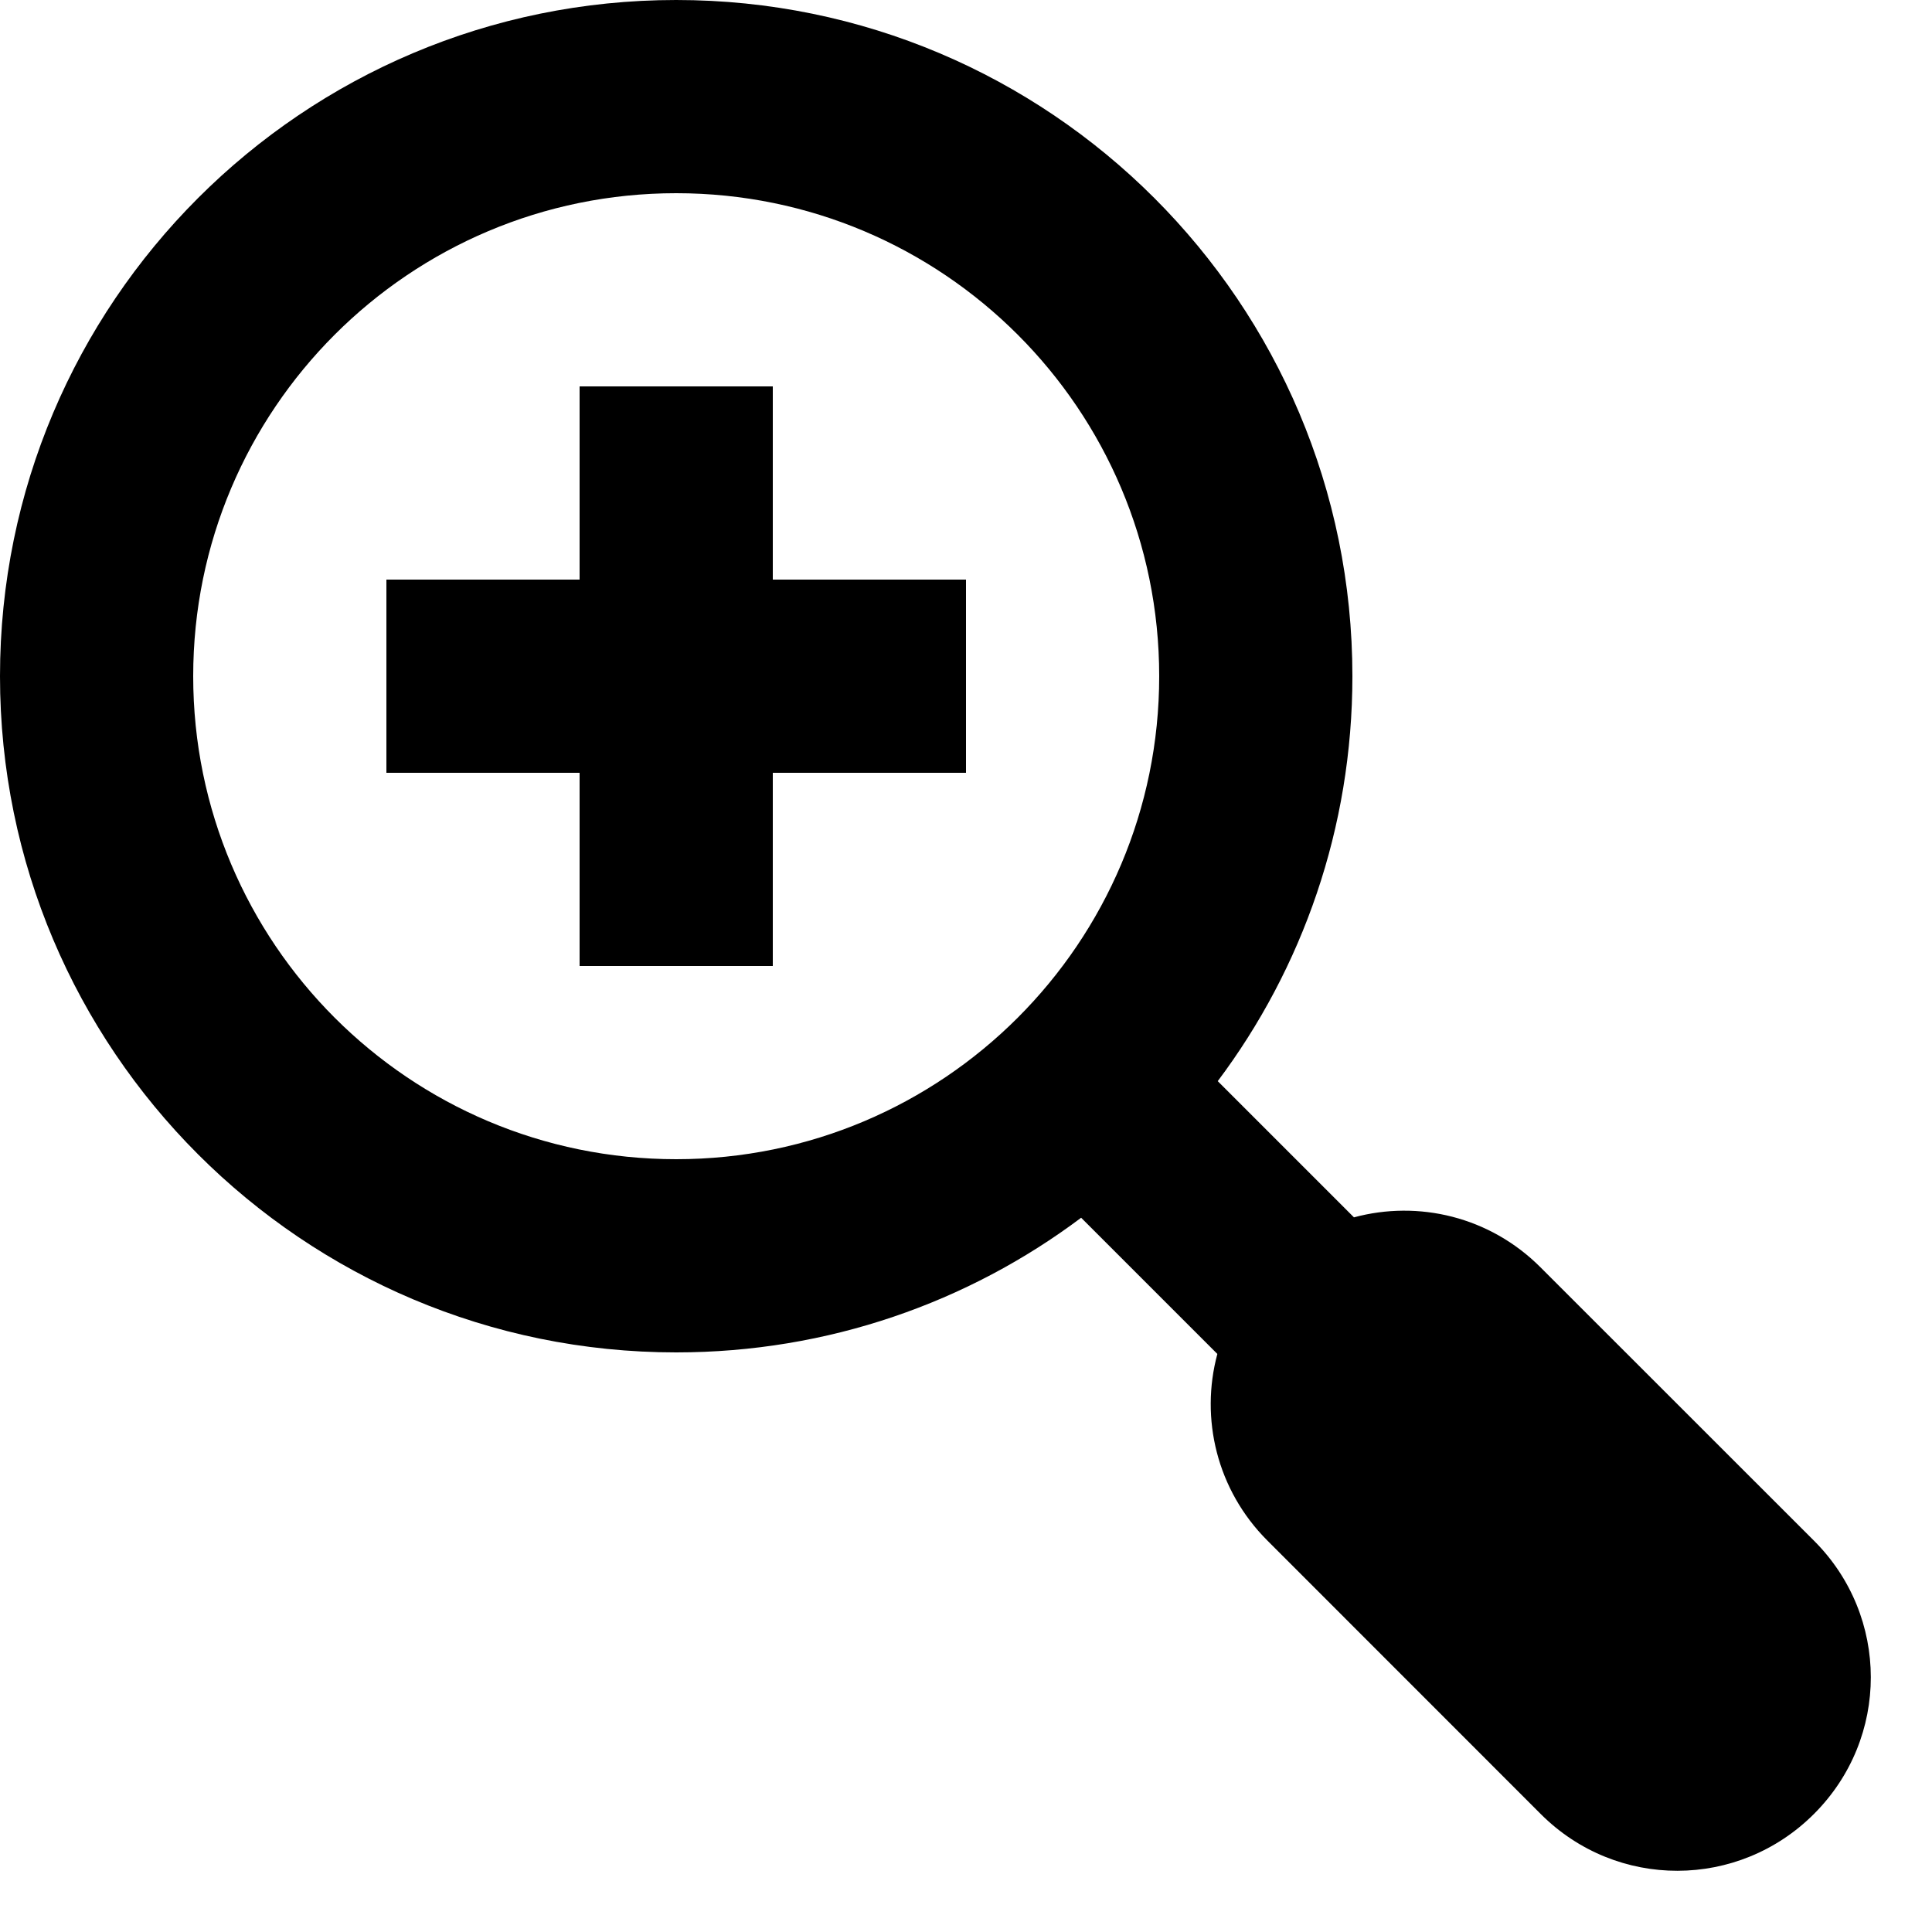
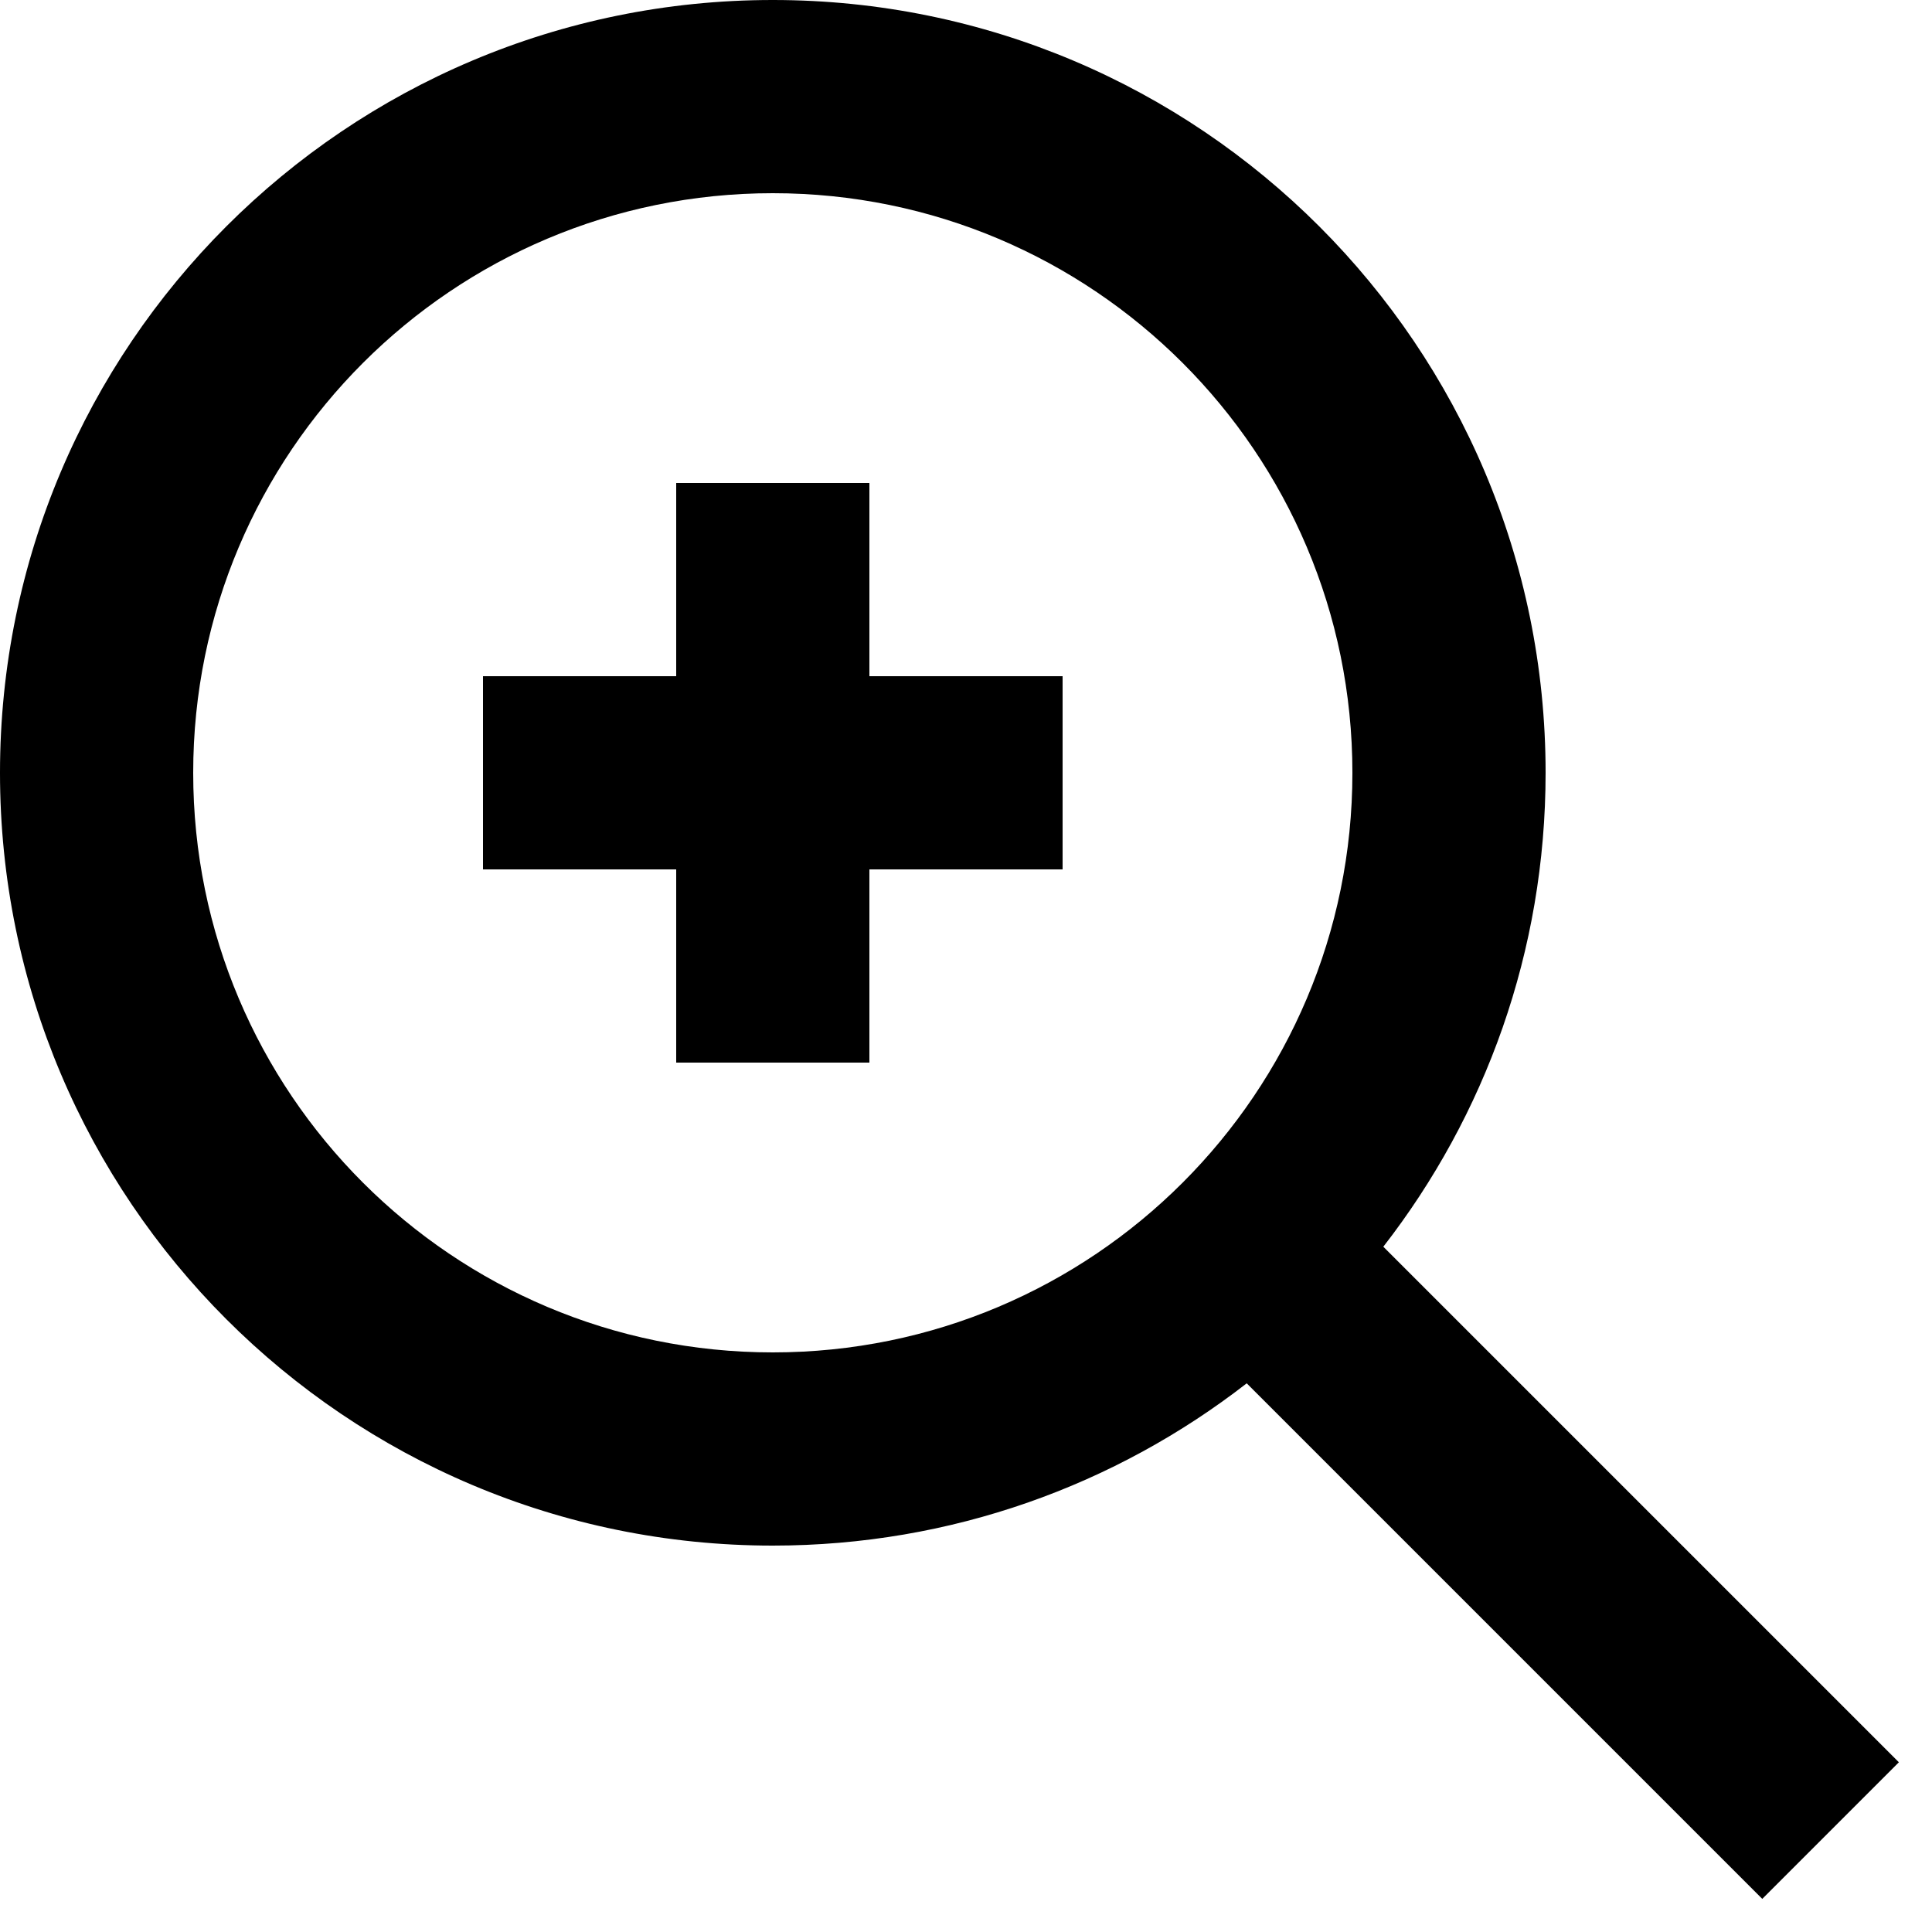
<svg xmlns="http://www.w3.org/2000/svg" width="20px" height="20px" viewBox="0 0 20 20" version="1.1">
  <defs />
  <g id="Page-1" stroke="none" stroke-width="1" fill="none" fill-rule="evenodd">
    <g id="zoom-in" fill="#000000">
-       <path d="M6,6 L4,6 L4,8 L6,8 L6,10 L8,10 L8,8 L10,8 L10,6 L8,6 L8,4 L6,4 L6,6 Z M11.192,12.606 C10.024,13.482 8.572,14 7,14 C3.134,14 0,10.866 0,7 C0,3.134 3.134,0 7,0 C10.866,0 14,3.134 14,7 C14,8.572 13.482,10.024 12.606,11.192 L14.016,12.602 C14.682,12.422 15.422,12.593 15.948,13.12 L18.78,15.951 C19.56,16.731 19.565,17.992 18.778,18.778 C17.997,19.559 16.737,19.565 15.951,18.78 L13.12,15.948 C12.596,15.424 12.422,14.684 12.602,14.016 L11.192,12.606 Z M7,12 C9.761,12 12,9.761 12,7 C12,4.239 9.761,2 7,2 C4.239,2 2,4.239 2,7 C2,9.761 4.239,12 7,12 Z" id="Combined-Shape" />
+       <path d="M7,7 L5,7 L5,9 L7,9 L7,11 L9,11 L9,9 L11,9 L11,7 L9,7 L9,5 L7,5 L7,7 Z M12.906,14.32 C11.551,15.373 9.849,16 8,16 C3.582,16 0,12.418 0,8 C0,3.582 3.582,0 8,0 C12.418,0 16,3.582 16,8 C16,9.849 15.373,11.551 14.32,12.906 L19.657,18.243 L18.243,19.657 L12.906,14.32 Z M8,14 C11.314,14 14,11.314 14,8 C14,4.686 11.314,2 8,2 C4.686,2 2,4.686 2,8 C2,11.314 4.686,14 8,14 Z" id="Combined-Shape" />
    </g>
  </g>
</svg>
